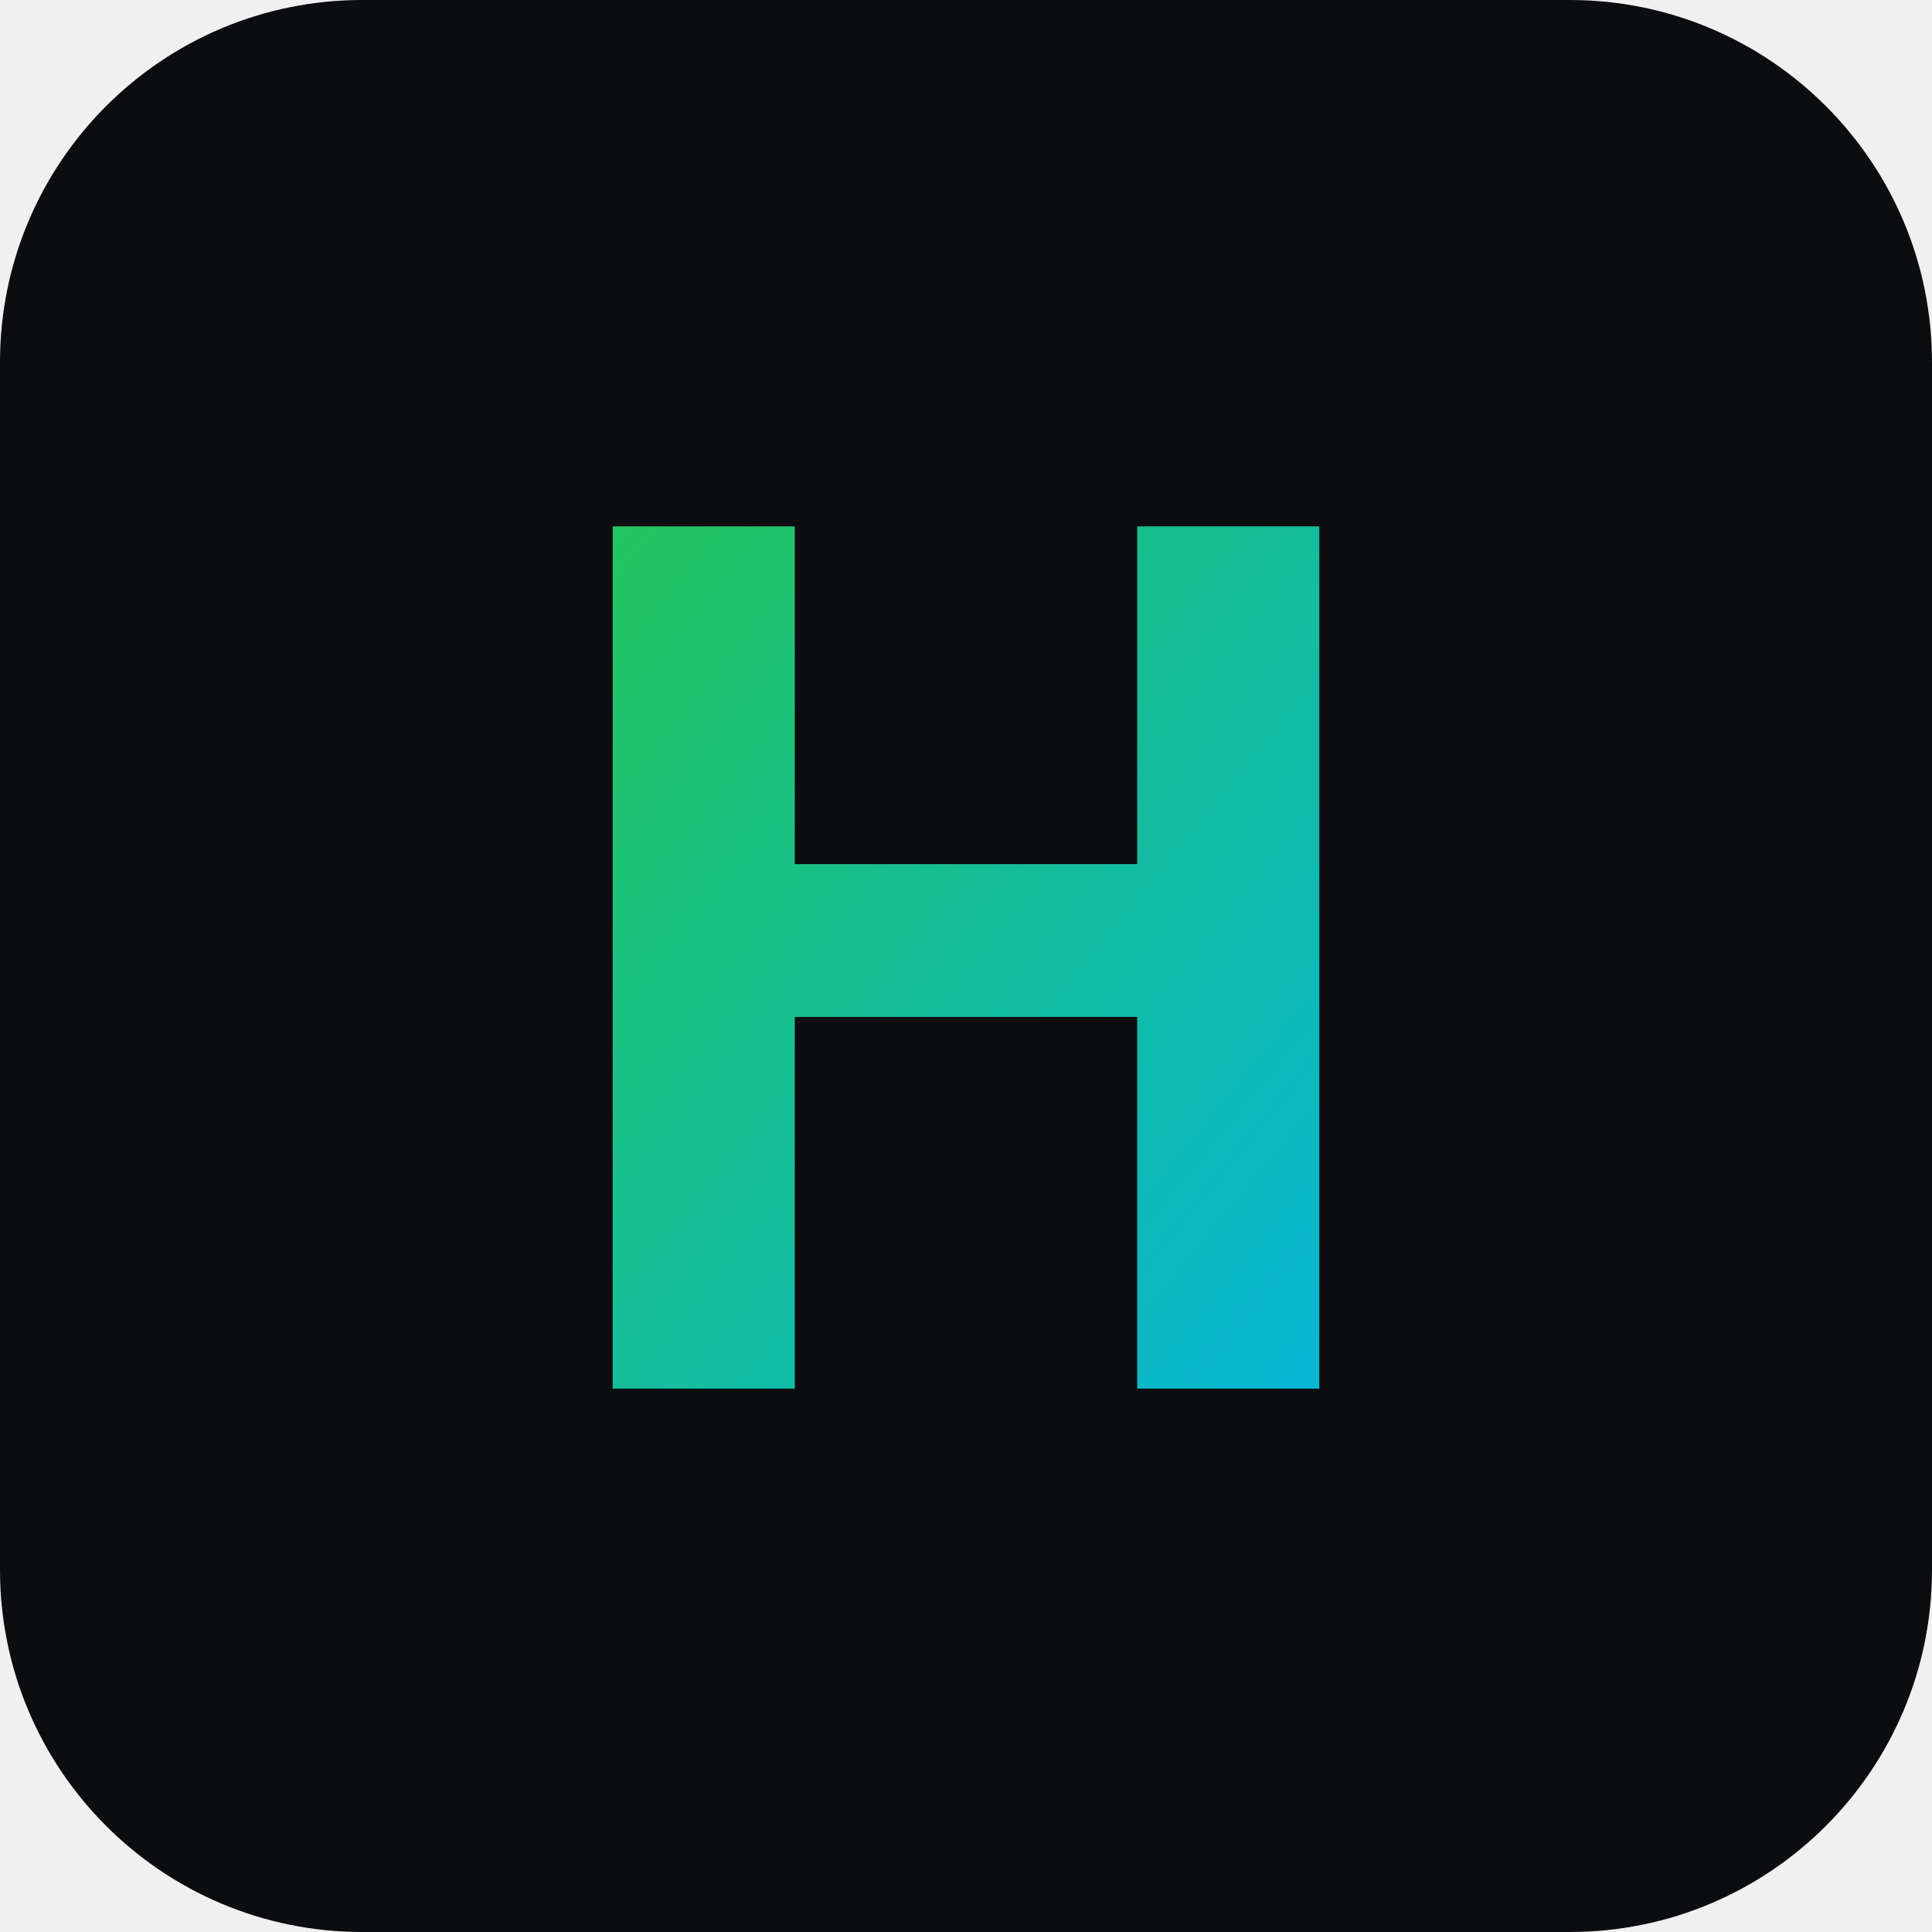
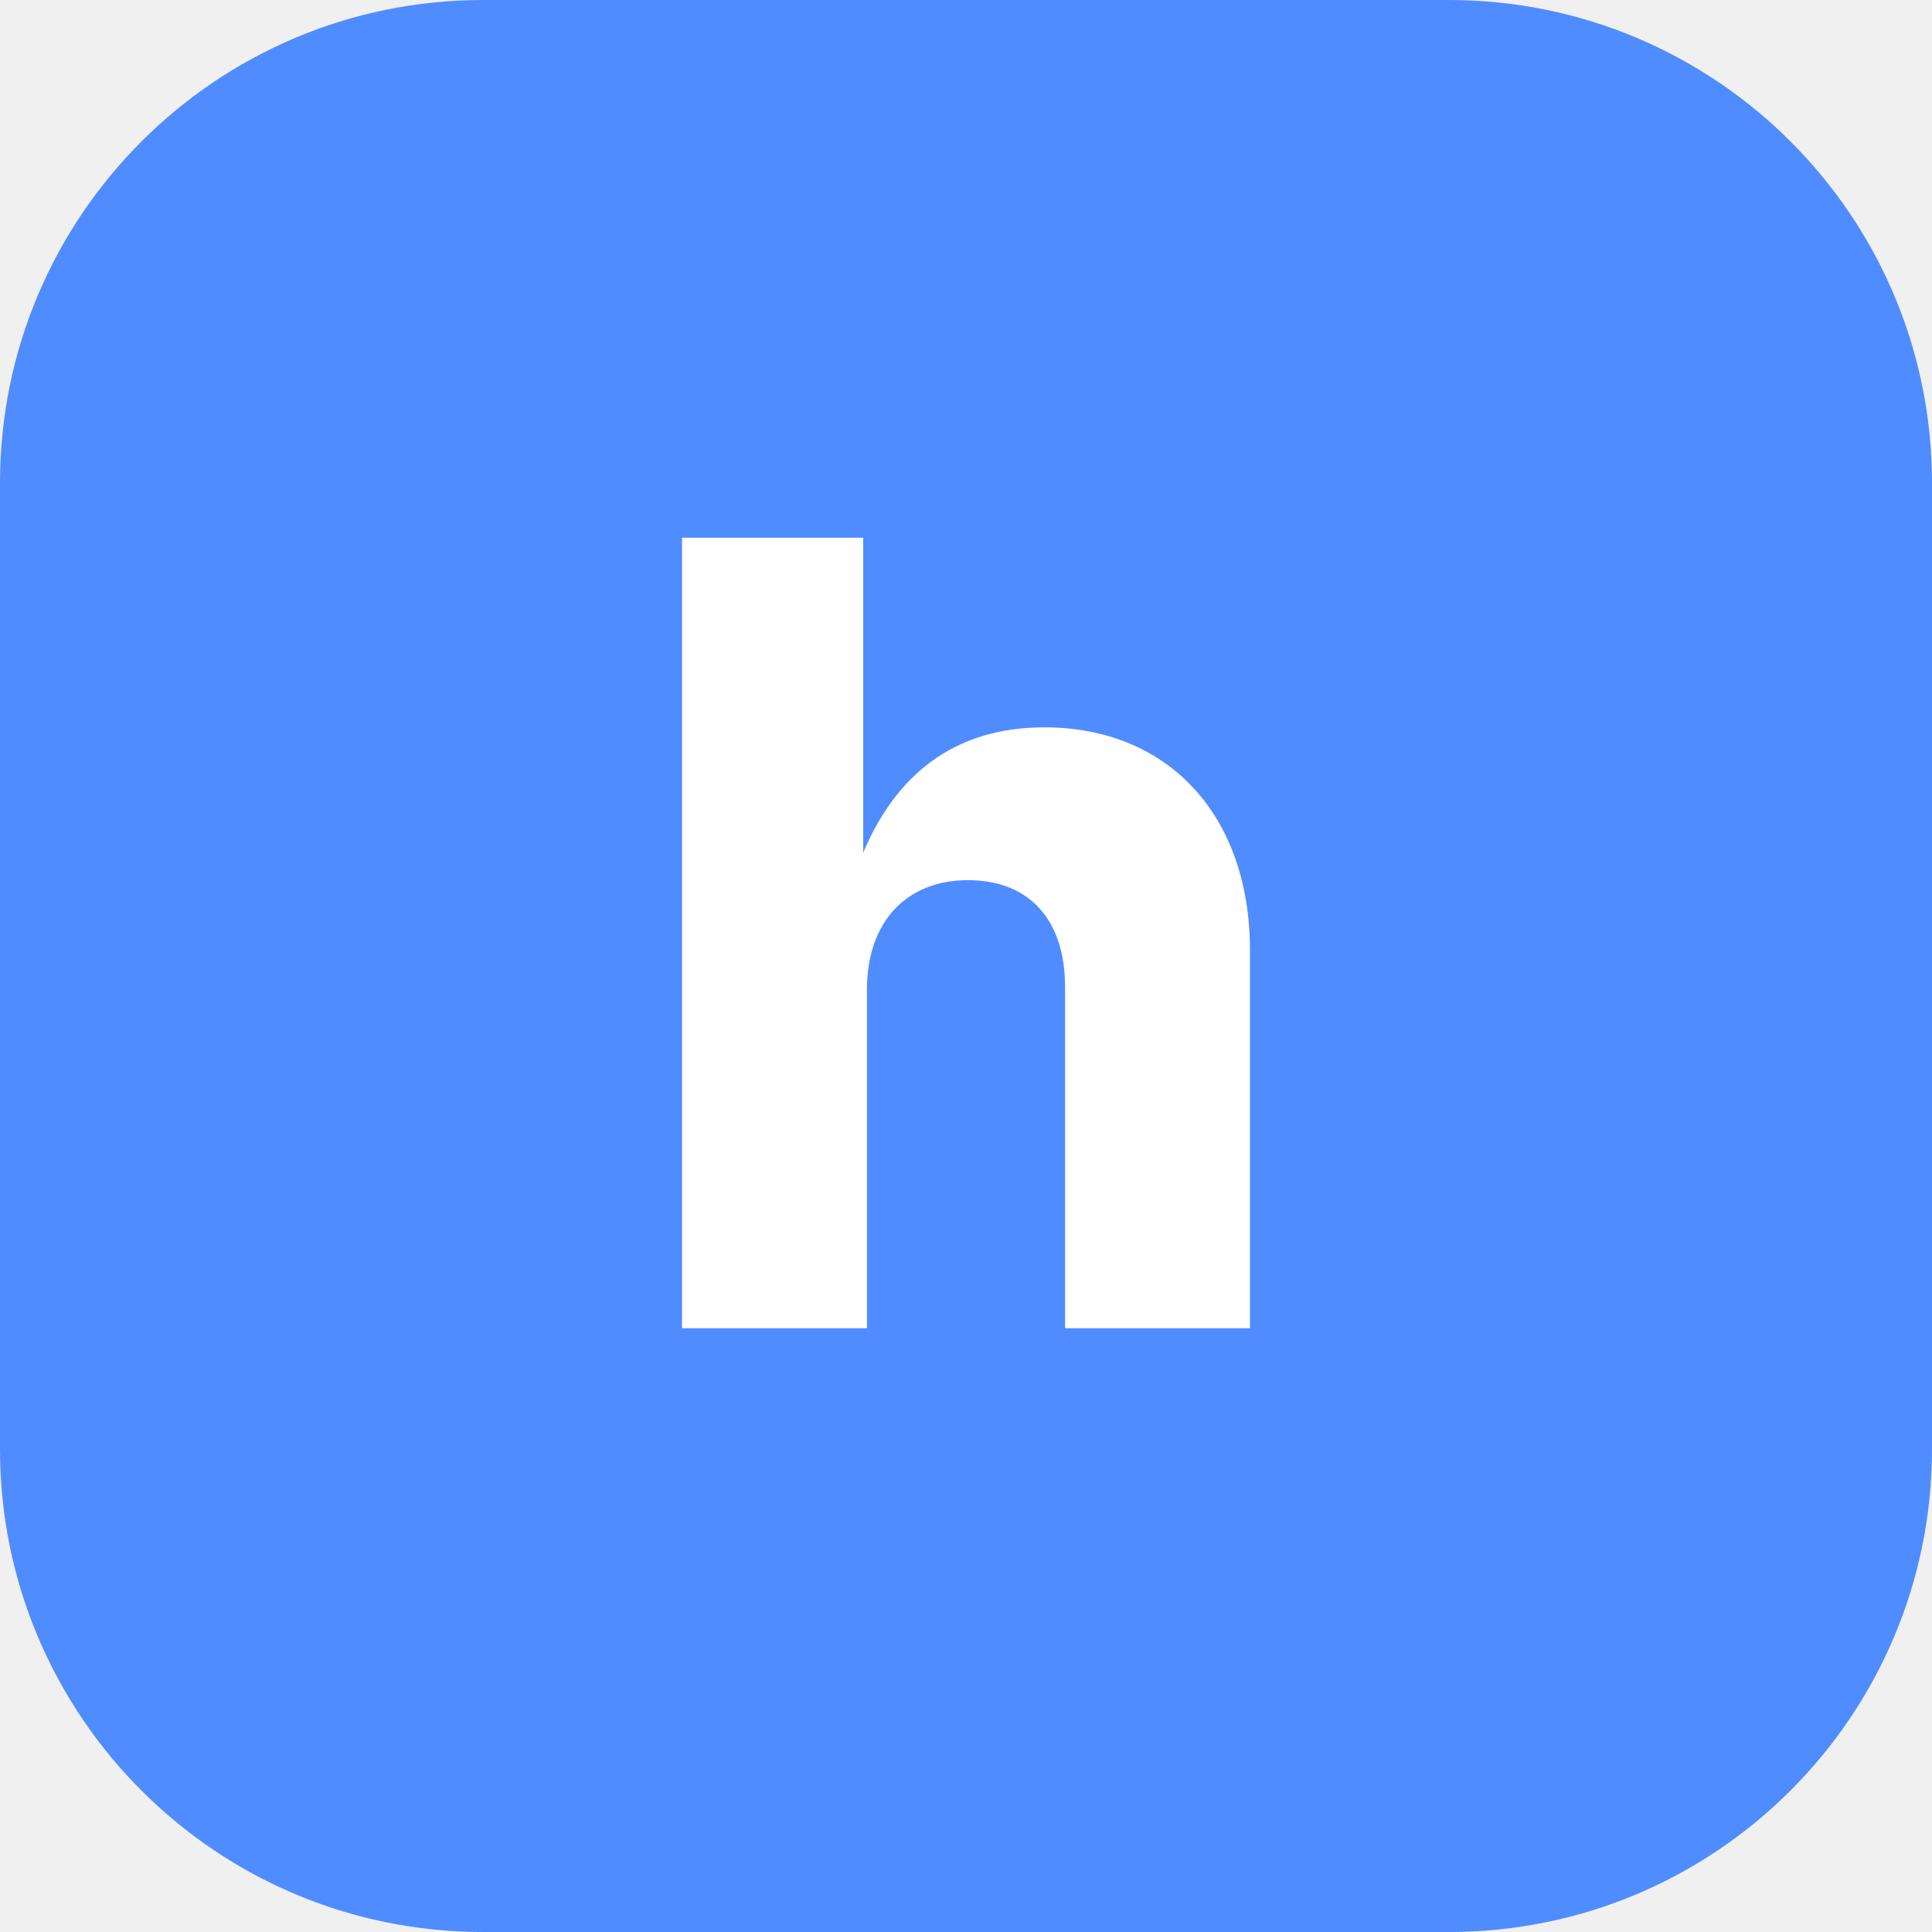
<svg xmlns="http://www.w3.org/2000/svg" viewBox="0 0 32 32">
-   <defs>
-     <linearGradient id="g" x1="0%" y1="0%" x2="100%" y2="100%">
-       <stop offset="0%" stop-color="#22C55E" />
-       <stop offset="100%" stop-color="#06B6D4" />
-     </linearGradient>
-   </defs>
-   <rect width="32" height="32" rx="6" fill="#0c0d10" />
-   <text x="16" y="23" text-anchor="middle" font-family="system-ui" font-weight="700" font-size="20" fill="url(#g)">H</text>
+   <rect width="32" height="32" rx="8" fill="#4f8cff" />
+   <text x="16" y="22" font-family="Inter,system-ui,sans-serif" font-weight="800" font-size="18" fill="#fff" text-anchor="middle">h</text>
</svg>
